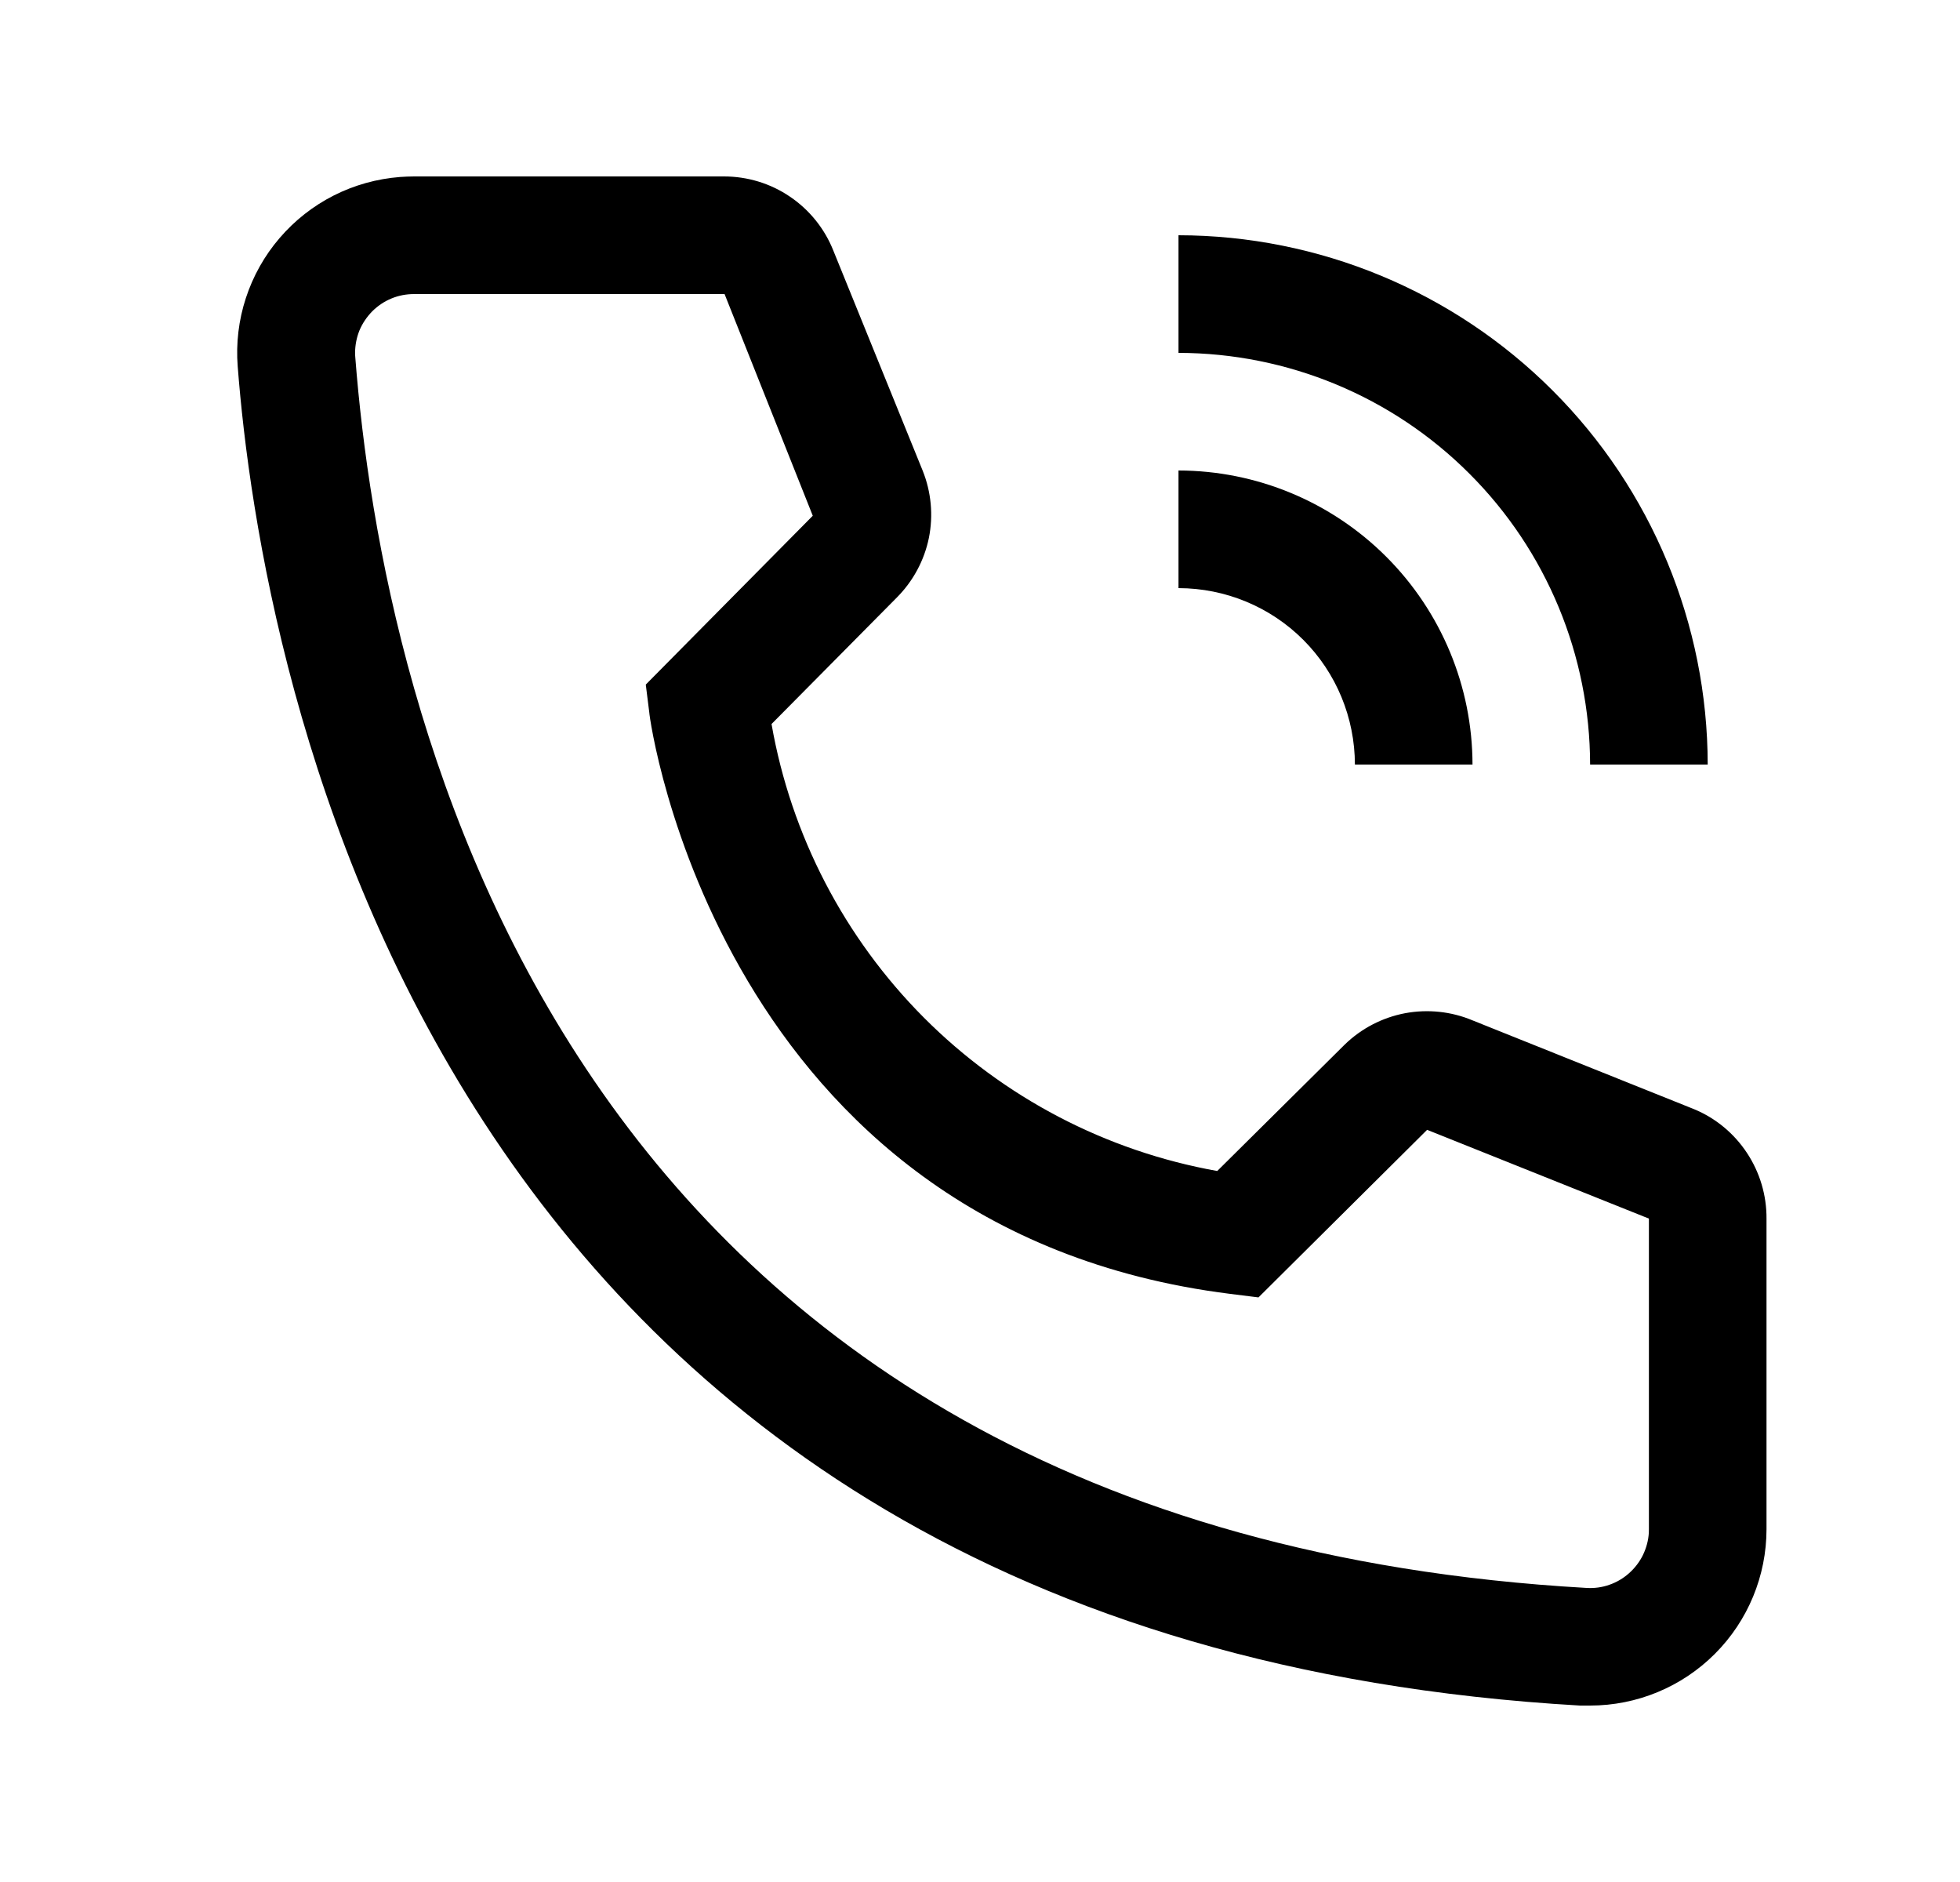
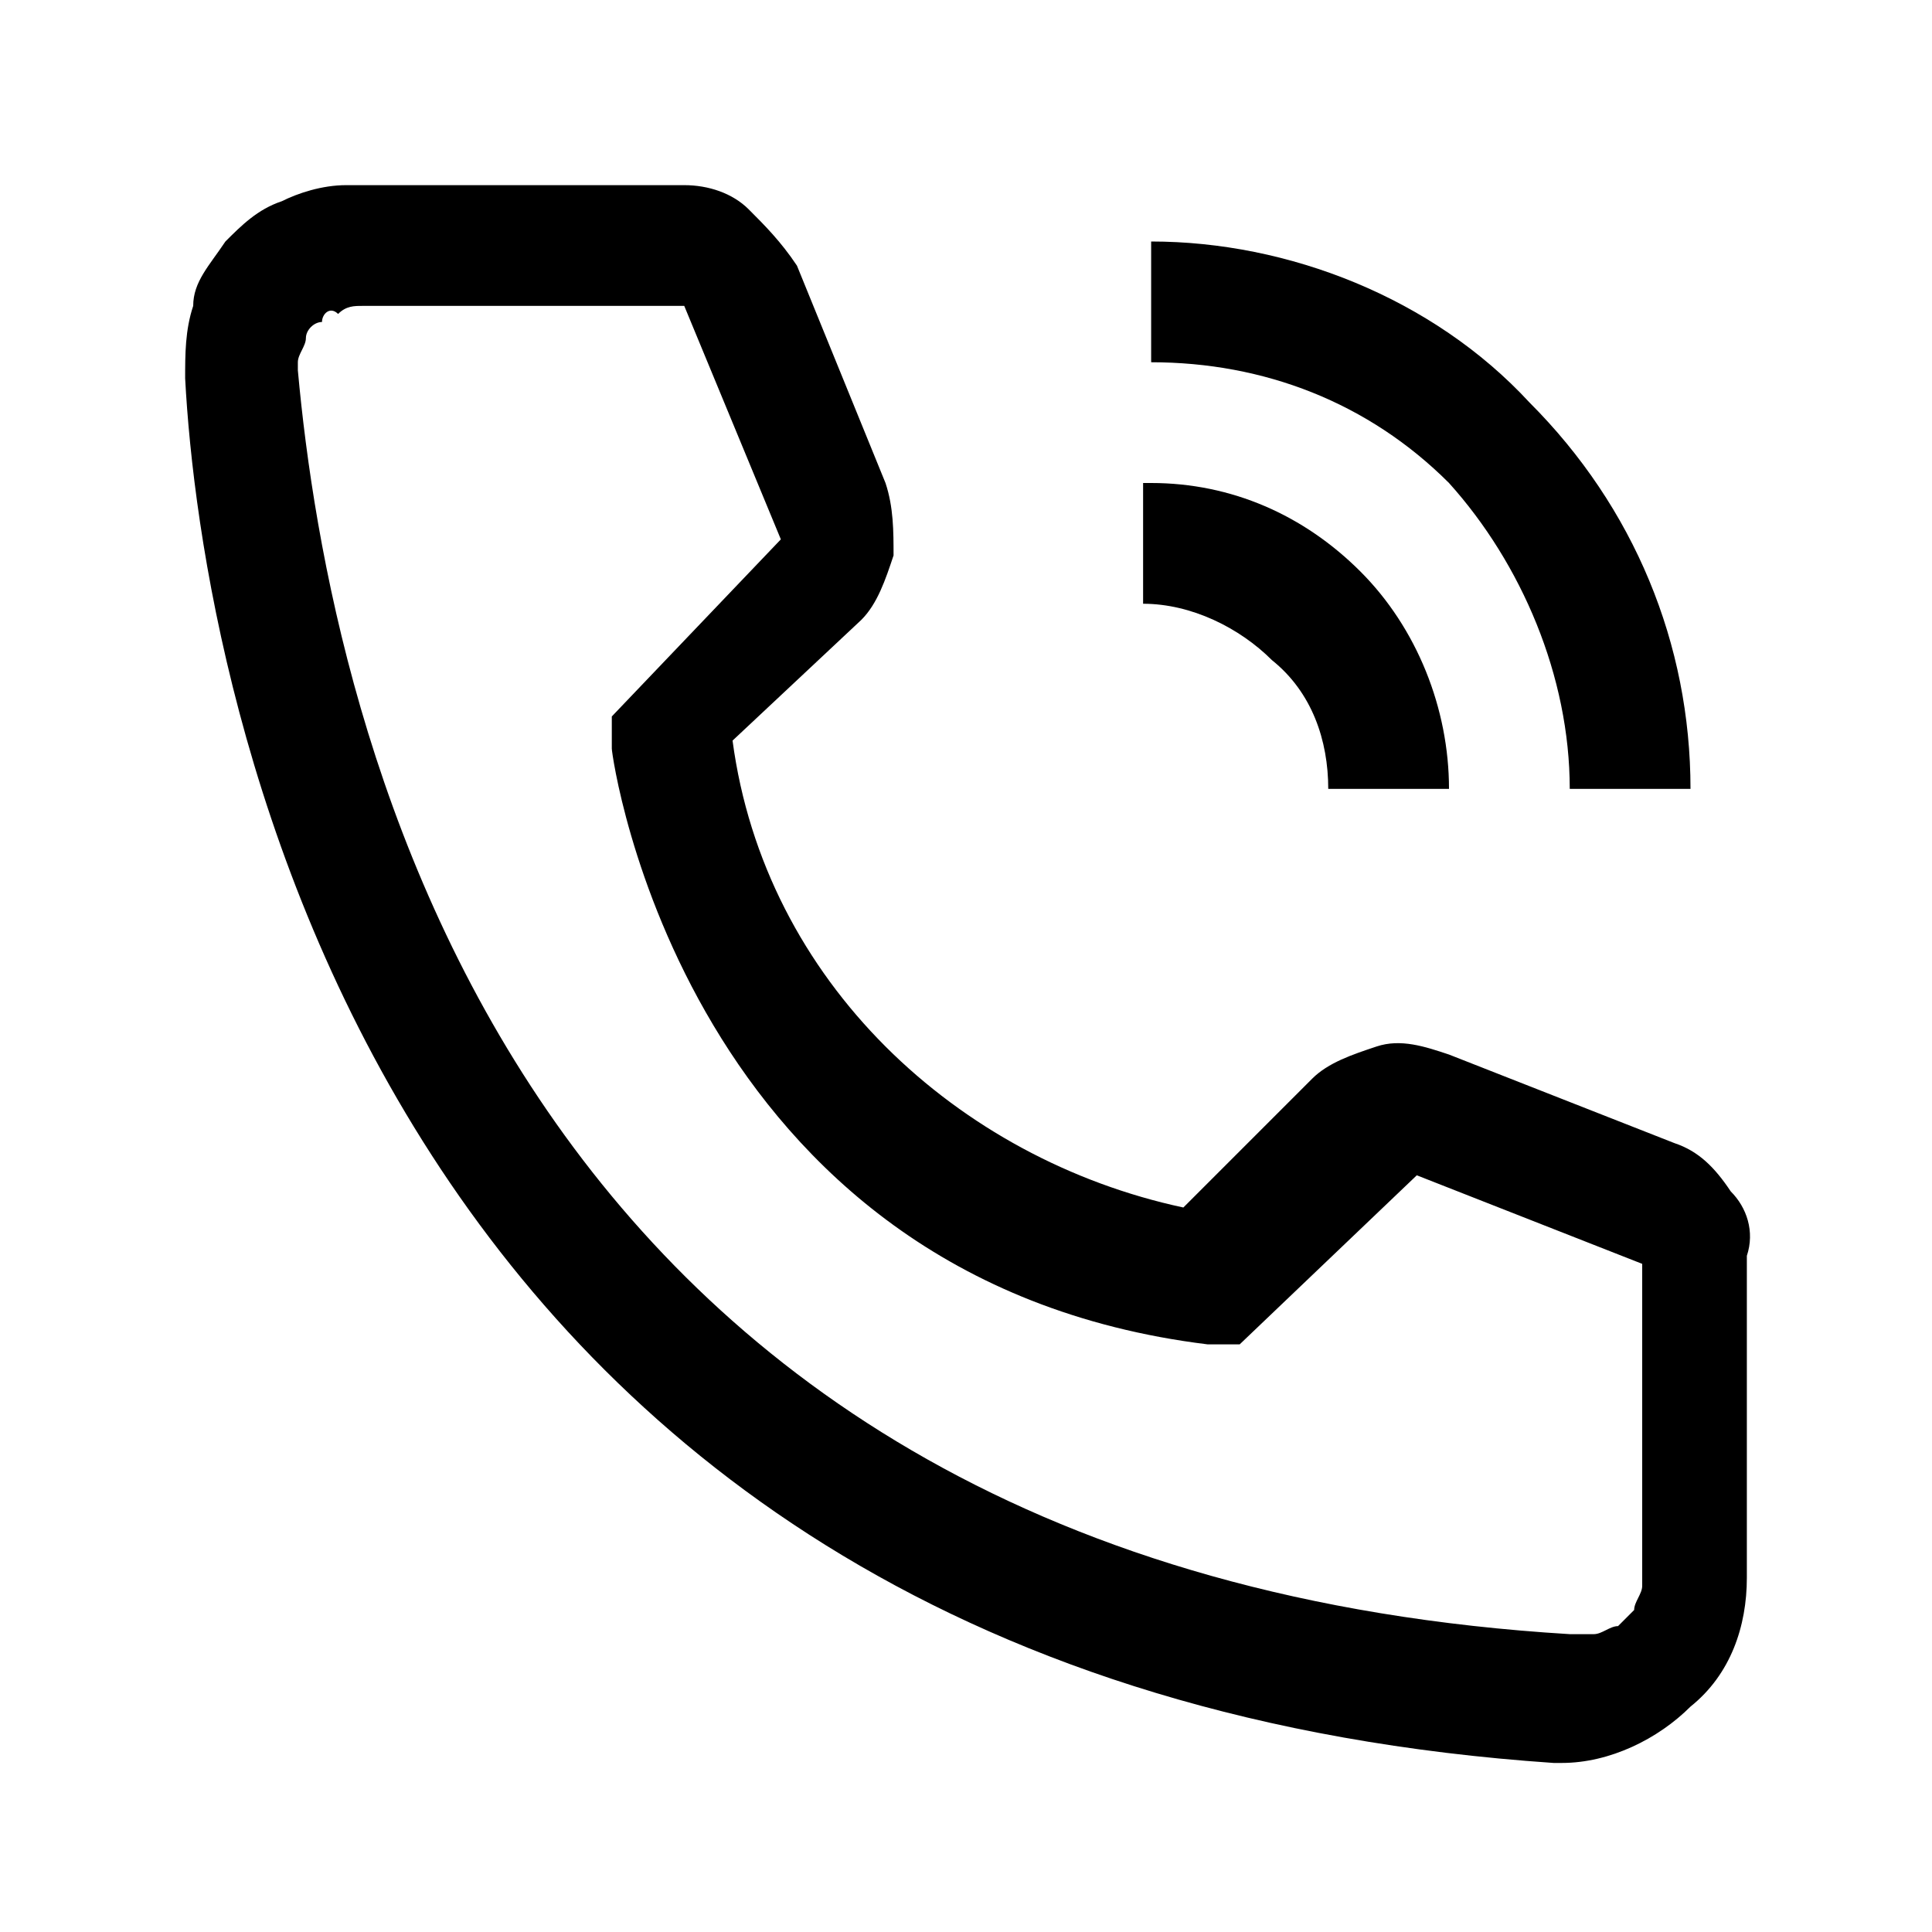
- <svg xmlns="http://www.w3.org/2000/svg" width="25" height="24" viewBox="0 0 25 24">
-   <path fill-rule="evenodd" clip-rule="evenodd" d="M9.234 2.25C9.534 2.25 9.828 2.339 10.076 2.508C10.325 2.676 10.518 2.916 10.629 3.195L11.768 6C11.878 6.273 11.906 6.572 11.848 6.86C11.789 7.148 11.646 7.412 11.439 7.62L9.841 9.233C10.089 10.651 10.769 11.959 11.786 12.979C12.803 13.998 14.108 14.68 15.526 14.933L17.153 13.32C17.364 13.115 17.632 12.976 17.921 12.921C18.21 12.867 18.511 12.898 18.782 13.012L21.609 14.145C21.884 14.259 22.119 14.454 22.283 14.703C22.447 14.951 22.534 15.243 22.532 15.54V19.5C22.532 20.097 22.295 20.669 21.873 21.091C21.451 21.513 20.879 21.75 20.282 21.75H20.153C5.417 20.902 3.325 8.468 3.032 4.673C3.009 4.378 3.044 4.082 3.136 3.801C3.228 3.52 3.374 3.259 3.567 3.035C3.759 2.811 3.993 2.627 4.257 2.493C4.52 2.36 4.807 2.28 5.102 2.257C5.161 2.253 5.222 2.25 5.282 2.25H9.234ZM5.282 3.75C5.184 3.75 5.085 3.768 4.994 3.806C4.903 3.843 4.82 3.899 4.75 3.968C4.681 4.038 4.624 4.121 4.586 4.211C4.549 4.302 4.53 4.399 4.529 4.497C4.529 4.518 4.53 4.539 4.532 4.56C4.877 9 7.089 19.5 20.237 20.25C20.335 20.256 20.434 20.243 20.527 20.21C20.62 20.178 20.705 20.128 20.779 20.062C20.852 19.997 20.913 19.918 20.956 19.83C20.999 19.741 21.025 19.645 21.031 19.547C21.032 19.531 21.032 19.515 21.032 19.5V15.54L18.203 14.408L16.052 16.545L15.691 16.5C9.166 15.682 8.282 9.157 8.282 9.089L8.237 8.73L10.367 6.577L9.242 3.75H5.282Z" />
-   <path d="M15.032 6C16.026 6.001 16.979 6.397 17.682 7.1C18.385 7.803 18.781 8.756 18.782 9.75H17.282C17.281 9.153 17.045 8.581 16.623 8.159C16.201 7.737 15.629 7.501 15.032 7.5V6Z" />
-   <path d="M15.032 3C16.822 3.002 18.538 3.714 19.803 4.979C21.069 6.244 21.78 7.96 21.782 9.75H20.282C20.28 8.358 19.727 7.024 18.742 6.04C17.758 5.055 16.424 4.502 15.032 4.5V3Z" />
+ <svg xmlns="http://www.w3.org/2000/svg" version="1.1" id="Слой_1" x="0px" y="0px" viewBox="0 0 24 24" style="enable-background:new 0 0 24 24;" xml:space="preserve">
+   <style type="text/css">
+ 	.st0{fill:#0D0F0F;}
+ </style>
+   <g>
+     <path d="M8.5,2.3c0.3,0,0.6,0.1,0.8,0.3c0.2,0.2,0.4,0.4,0.6,0.7L11,6c0.1,0.3,0.1,0.6,0.1,0.9c-0.1,0.3-0.2,0.6-0.4,0.8L9.1,9.2C9.3,10.7,10,12,11,13c1,1,2.3,1.7,3.7,2l1.6-1.6c0.2-0.2,0.5-0.3,0.8-0.4c0.3-0.1,0.6,0,0.9,0.1l2.8,1.1c0.3,0.1,0.5,0.3,0.7,0.6c0.2,0.2,0.3,0.5,0.2,0.8v4c0,0.6-0.2,1.2-0.7,1.6c-0.4,0.4-1,0.7-1.6,0.7h-0.1C4.6,20.9,2.5,8.5,2.3,4.7c0-0.3,0-0.6,0.1-0.9C2.4,3.5,2.6,3.3,2.8,3C3,2.8,3.2,2.6,3.5,2.5C3.7,2.4,4,2.3,4.3,2.3c0.1,0,0.1,0,0.2,0H8.5z M4.5,3.8c-0.1,0-0.2,0-0.3,0.1C4.1,3.8,4,3.9,4,4C3.9,4,3.8,4.1,3.8,4.2c0,0.1-0.1,0.2-0.1,0.3c0,0,0,0,0,0.1C4.1,9,6.3,19.5,19.5,20.3c0.1,0,0.2,0,0.3,0c0.1,0,0.2-0.1,0.3-0.1c0.1-0.1,0.1-0.1,0.2-0.2c0-0.1,0.1-0.2,0.1-0.3c0,0,0,0,0,0v-4l-2.8-1.1l-2.2,2.1l-0.4,0c-6.5-0.8-7.4-7.3-7.4-7.4l0-0.4l2.1-2.2L8.5,3.8H4.5z" />
+     <path d="M14.3,6c1,0,1.9,0.4,2.6,1.1C17.6,7.8,18,8.8,18,9.8h-1.5c0-0.6-0.2-1.2-0.7-1.6c-0.4-0.4-1-0.7-1.6-0.7V6z" />
+     <path d="M14.3,3C16,3,17.8,3.7,19,5c1.3,1.3,2,3,2,4.8h-1.5C19.5,8.4,18.9,7,18,6c-1-1-2.3-1.5-3.7-1.5V3z" />
+   </g>
</svg>
